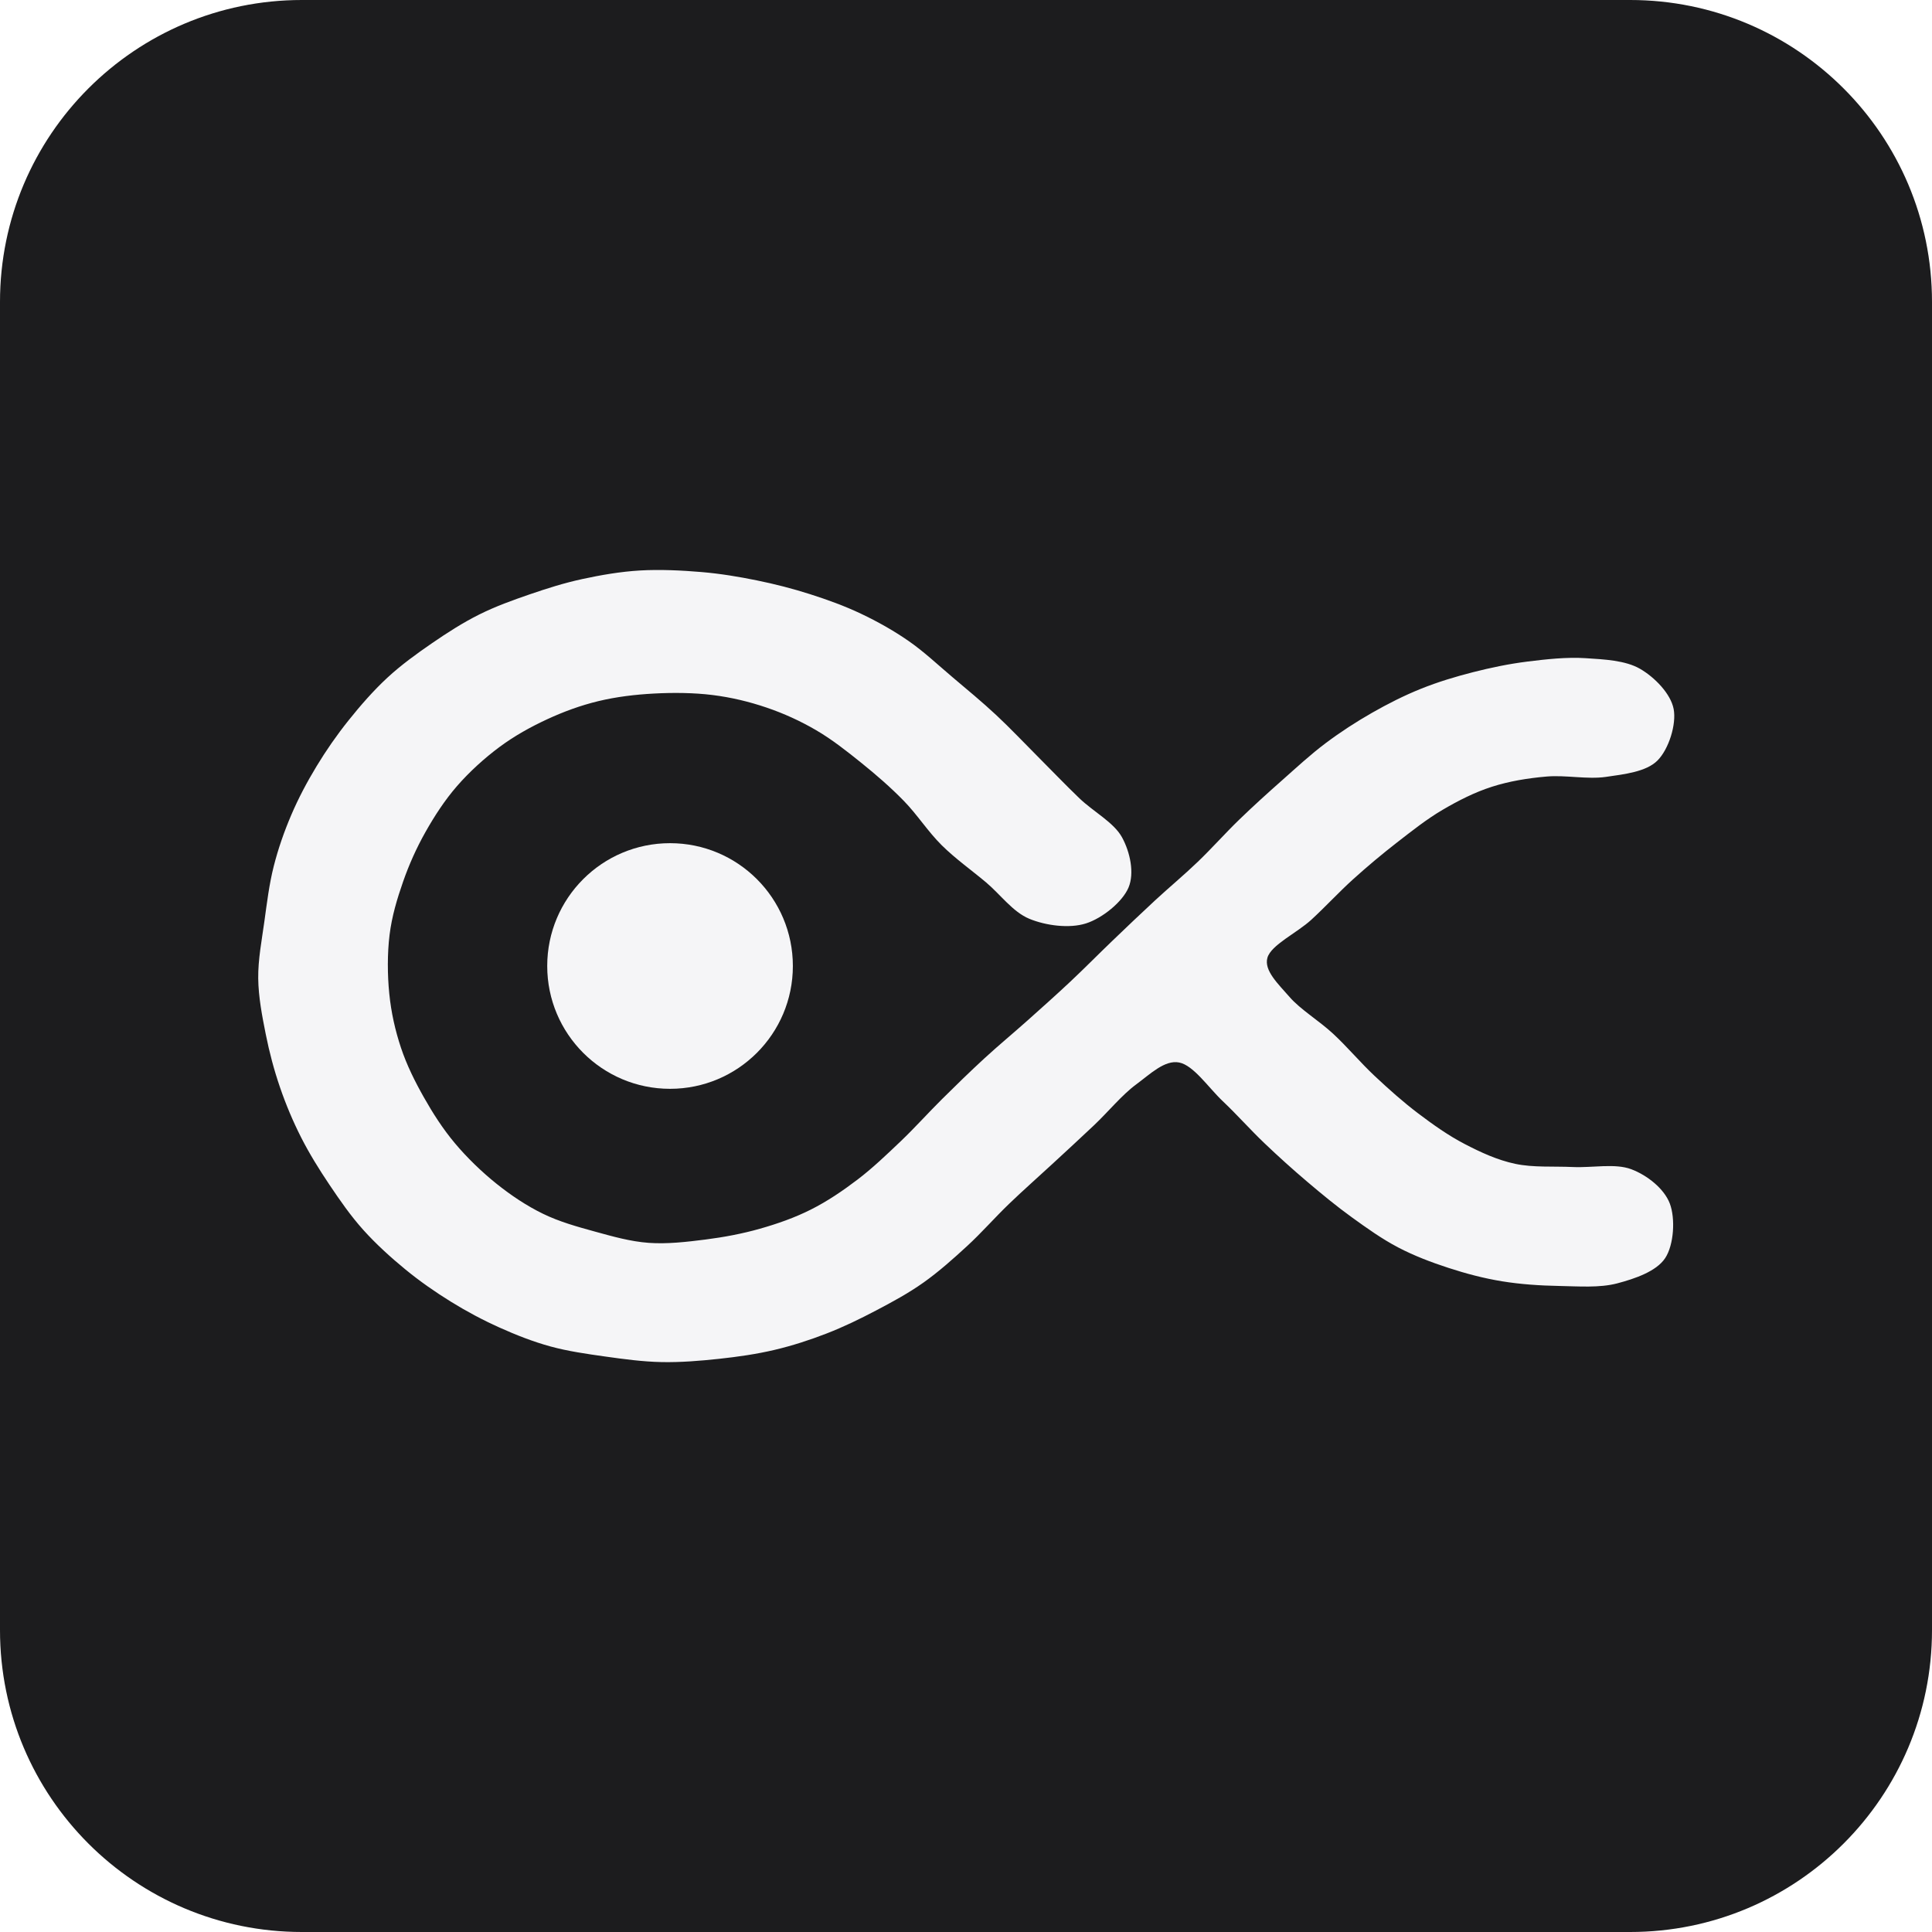
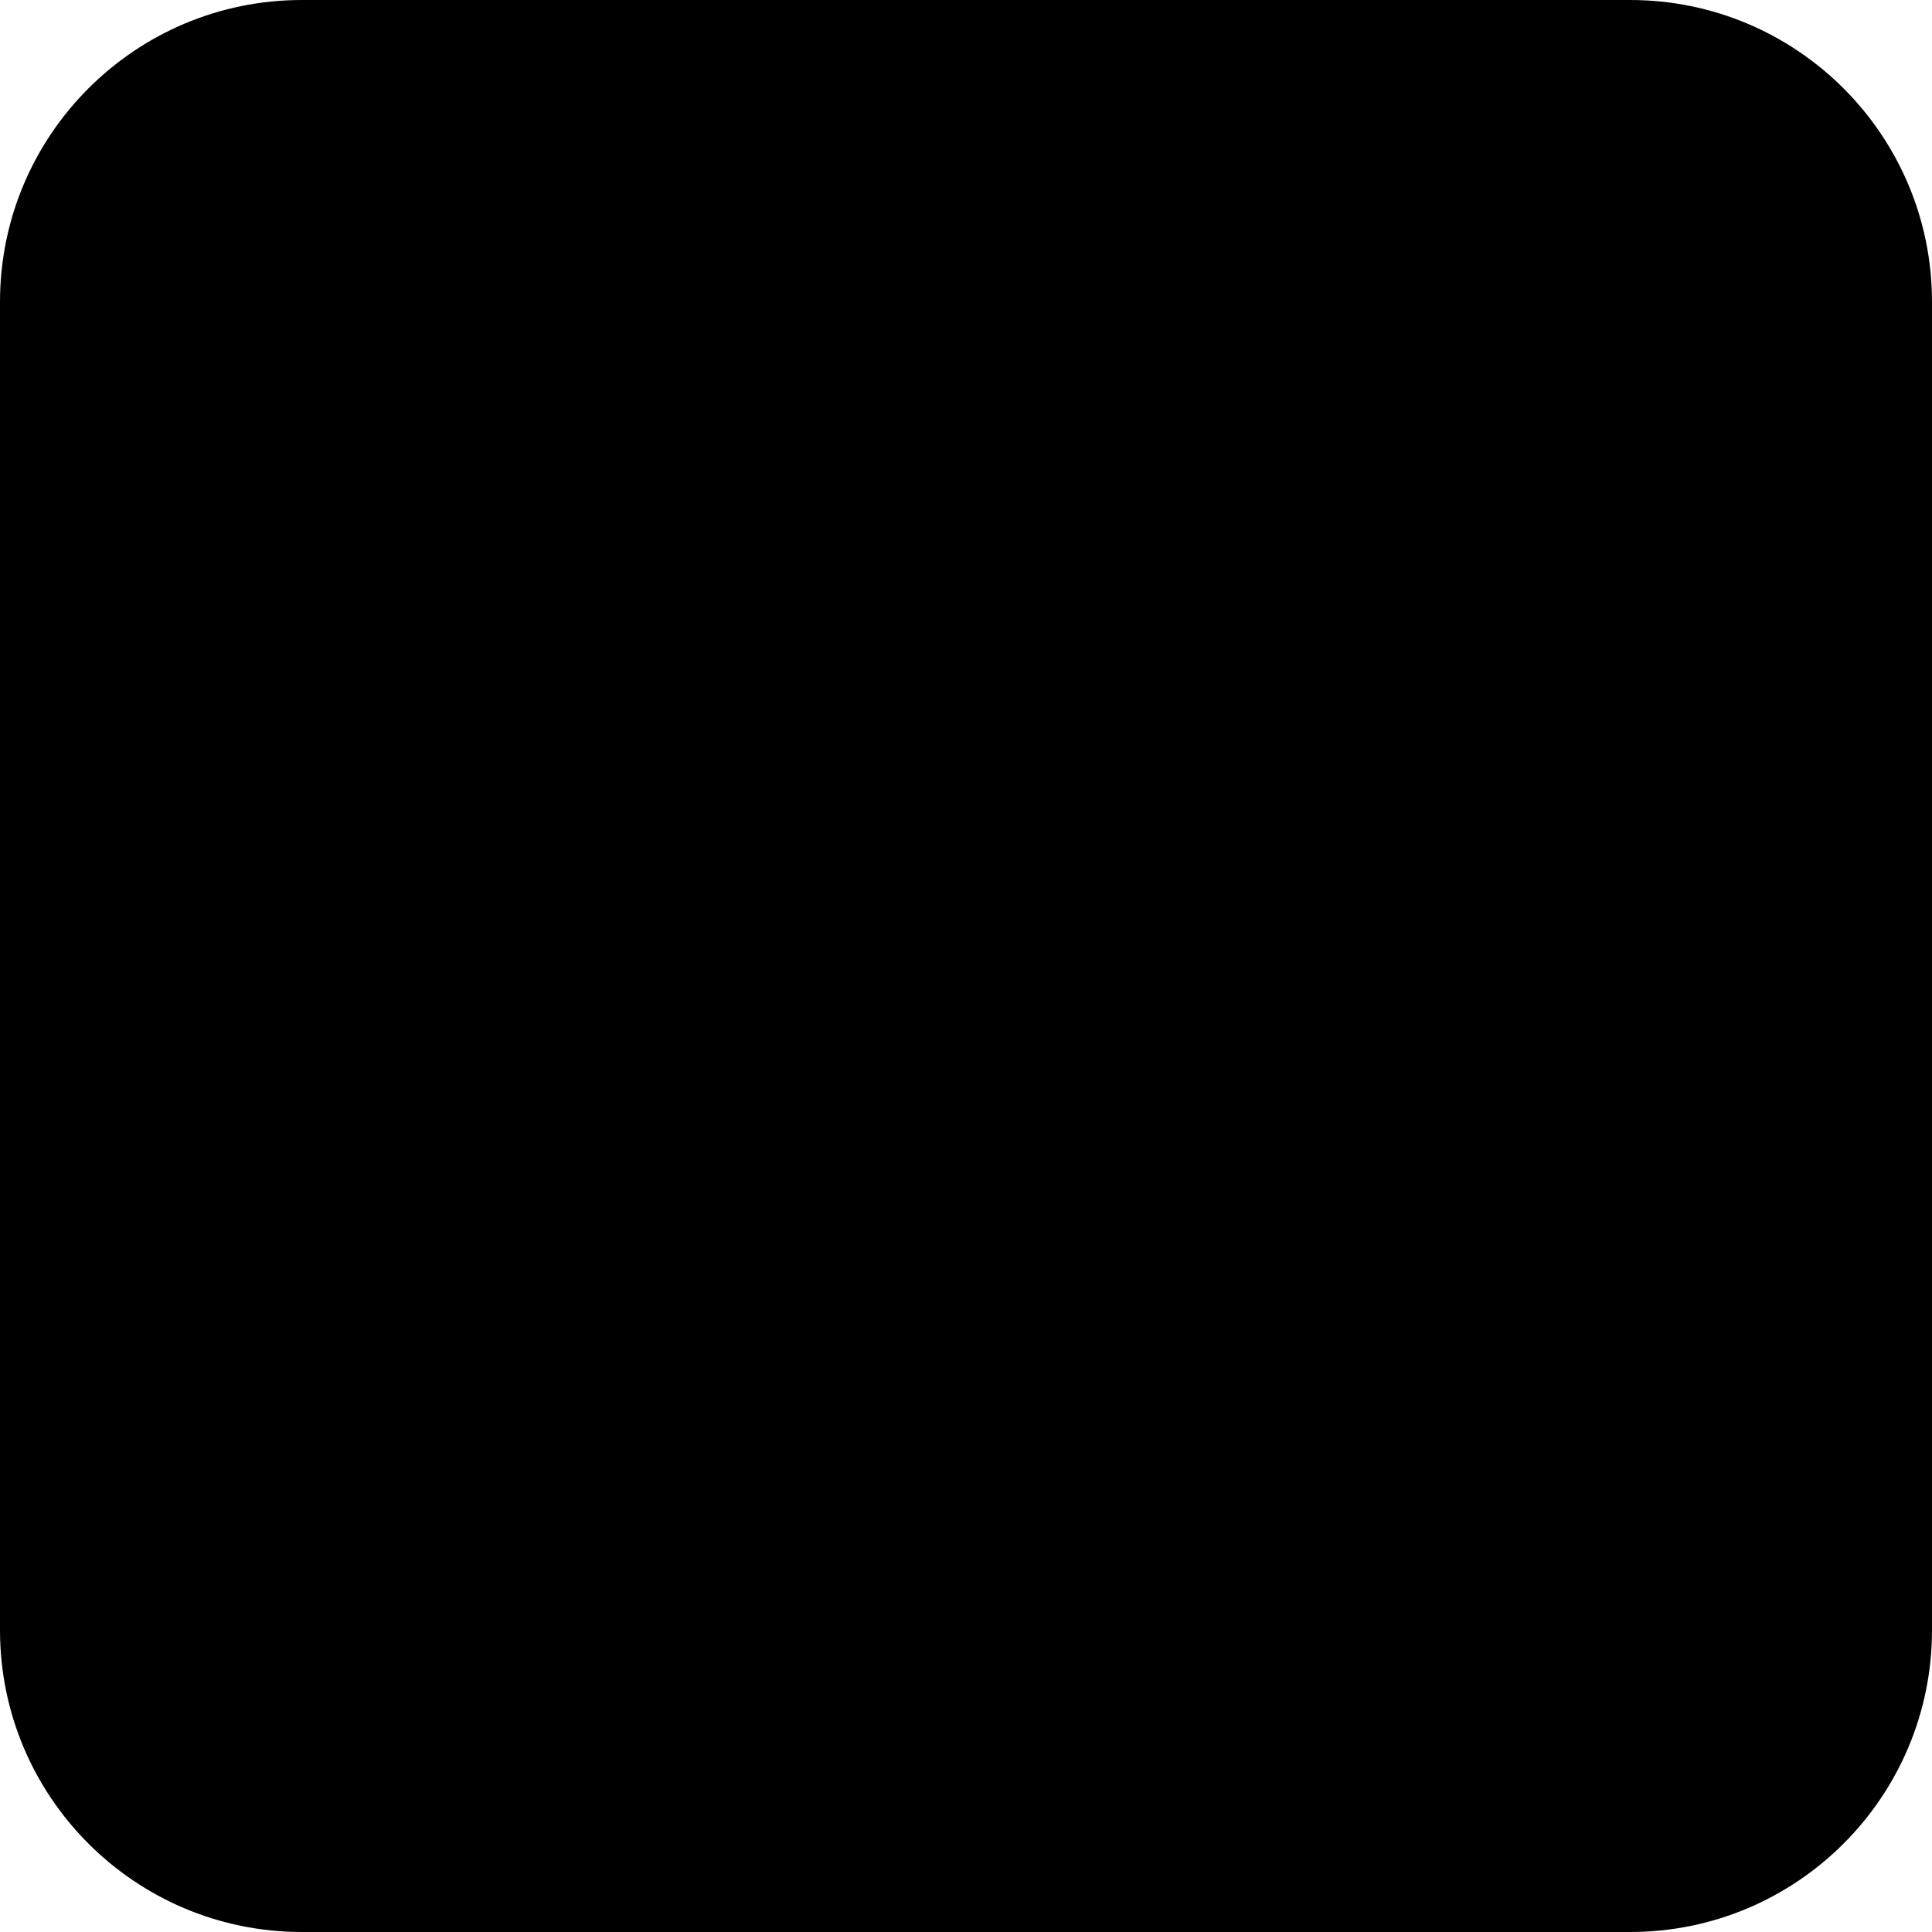
- <svg xmlns="http://www.w3.org/2000/svg" viewBox="0 0 256 256">
-   <style>
- .tile-bg { fill: #1c1c1e } .tile-fg { fill: #f5f5f7 }
- @media (prefers-color-scheme: dark) {
- .tile-bg { fill: #f2f2f2 } .tile-fg { fill: #121214 }
- }
- </style>
+ <svg xmlns="http://www.w3.org/2000/svg" viewBox="0 0 256 256" role="img" aria-label="cix">
  <rect class="tile-bg" width="256" height="256" rx="40" />
  <g class="tile-fg" transform="translate(28 69.176) scale(0.784314)">
    <path d="M 72.424 8.180 C 69.078 8.377 65.801 8.952 62.698 9.623 C 59.596 10.294 56.717 11.207 53.811 12.206 C 50.904 13.206 48.013 14.245 45.259 15.621 C 42.506 16.997 39.877 18.681 37.290 20.461 C 34.702 22.241 32.087 24.127 29.735 26.303 C 27.383 28.478 25.170 31.022 23.180 33.512 C 21.189 36.001 19.400 38.584 17.792 41.238 C 16.183 43.892 14.736 46.617 13.528 49.438 C 12.319 52.259 11.303 55.156 10.542 58.165 C 9.781 61.173 9.398 64.331 8.962 67.487 C 8.526 70.642 7.886 73.924 7.925 77.097 C 7.965 80.270 8.585 83.459 9.197 86.524 C 9.809 89.588 10.601 92.575 11.598 95.482 C 12.594 98.389 13.780 101.218 15.174 103.964 C 16.569 106.711 18.214 109.360 19.962 111.961 C 21.710 114.563 23.526 117.189 25.664 119.573 C 27.802 121.957 30.318 124.240 32.788 126.264 C 35.258 128.288 37.841 130.085 40.485 131.719 C 43.128 133.353 45.850 134.807 48.651 136.066 C 51.451 137.325 54.307 138.455 57.287 139.273 C 60.267 140.090 63.397 140.533 66.529 140.974 C 69.660 141.414 72.864 141.852 76.077 141.917 C 79.289 141.982 82.628 141.707 85.803 141.364 C 88.979 141.021 92.106 140.574 95.130 139.861 C 98.153 139.149 101.084 138.198 103.945 137.088 C 106.807 135.978 109.573 134.635 112.301 133.201 C 115.029 131.767 117.744 130.303 120.312 128.485 C 122.880 126.666 125.305 124.503 127.711 122.292 C 130.116 120.080 132.370 117.502 134.744 115.215 C 137.118 112.928 139.554 110.792 141.956 108.569 C 144.359 106.347 146.778 104.137 149.159 101.878 C 151.540 99.619 153.850 96.776 156.242 95.013 C 158.633 93.250 161.067 90.832 163.506 91.302 C 165.945 91.773 168.475 95.565 170.875 97.836 C 173.275 100.106 175.523 102.653 177.905 104.924 C 180.286 107.195 182.706 109.376 185.165 111.461 C 187.624 113.547 190.099 115.590 192.656 117.436 C 195.212 119.283 197.774 121.114 200.504 122.543 C 203.233 123.972 206.105 125.057 209.032 126.011 C 211.960 126.965 214.955 127.762 218.069 128.269 C 221.182 128.776 224.473 128.997 227.713 129.056 C 230.953 129.114 234.526 129.405 237.511 128.620 C 240.496 127.835 244.143 126.596 245.625 124.346 C 247.106 122.096 247.359 117.623 246.401 115.120 C 245.444 112.618 242.610 110.357 239.881 109.330 C 237.152 108.304 233.293 109.114 230.027 108.963 C 226.761 108.811 223.336 109.074 220.284 108.423 C 217.232 107.772 214.449 106.477 211.716 105.056 C 208.983 103.635 206.416 101.811 203.886 99.898 C 201.356 97.984 198.930 95.817 196.538 93.576 C 194.145 91.335 191.931 88.679 189.532 86.453 C 187.134 84.227 184.000 82.359 182.149 80.219 C 180.297 78.079 177.810 75.783 178.421 73.614 C 179.033 71.445 183.402 69.419 185.819 67.205 C 188.236 64.990 190.505 62.507 192.922 60.327 C 195.339 58.148 197.807 56.079 200.321 54.128 C 202.835 52.178 205.336 50.191 208.008 48.622 C 210.681 47.054 213.421 45.656 216.354 44.717 C 219.286 43.779 222.396 43.268 225.603 42.991 C 228.809 42.714 232.473 43.503 235.592 43.054 C 238.710 42.604 242.405 42.202 244.316 40.292 C 246.226 38.382 247.545 34.175 247.055 31.591 C 246.565 29.008 243.856 26.225 241.374 24.792 C 238.892 23.359 235.327 23.200 232.165 22.995 C 229.002 22.790 225.564 23.168 222.398 23.562 C 219.233 23.956 216.179 24.592 213.174 25.359 C 210.169 26.125 207.217 27.016 204.370 28.161 C 201.523 29.306 198.777 30.695 196.090 32.228 C 193.404 33.762 190.785 35.458 188.251 37.360 C 185.717 39.261 183.317 41.486 180.887 43.638 C 178.456 45.789 176.039 47.973 173.668 50.267 C 171.297 52.561 169.035 55.121 166.658 57.401 C 164.281 59.682 161.808 61.729 159.406 63.949 C 157.004 66.170 154.625 68.446 152.248 70.725 C 149.871 73.005 147.533 75.381 145.142 77.627 C 142.751 79.872 140.325 82.035 137.900 84.200 C 135.475 86.365 132.999 88.406 130.594 90.618 C 128.188 92.830 125.823 95.139 123.468 97.472 C 121.113 99.805 118.845 102.348 116.463 104.616 C 114.081 106.885 111.702 109.162 109.176 111.083 C 106.650 113.004 104.056 114.759 101.307 116.143 C 98.558 117.527 95.656 118.542 92.682 119.387 C 89.708 120.232 86.595 120.817 83.464 121.215 C 80.334 121.613 77.018 122.000 73.901 121.773 C 70.785 121.547 67.743 120.675 64.767 119.857 C 61.791 119.039 58.808 118.209 56.046 116.865 C 53.283 115.522 50.672 113.779 48.192 111.795 C 45.713 109.811 43.216 107.398 41.169 104.962 C 39.121 102.526 37.427 99.872 35.906 97.179 C 34.384 94.486 33.012 91.720 32.039 88.805 C 31.066 85.889 30.388 82.864 30.068 79.687 C 29.747 76.510 29.726 72.901 30.115 69.744 C 30.504 66.587 31.390 63.644 32.402 60.745 C 33.415 57.845 34.669 55.042 36.190 52.348 C 37.711 49.654 39.446 46.973 41.529 44.581 C 43.613 42.190 46.160 39.873 48.691 37.998 C 51.222 36.122 53.929 34.621 56.714 33.329 C 59.499 32.038 62.384 30.977 65.402 30.250 C 68.421 29.523 71.609 29.140 74.825 28.969 C 78.040 28.797 81.533 28.827 84.696 29.222 C 87.860 29.618 90.892 30.351 93.807 31.342 C 96.722 32.333 99.511 33.604 102.186 35.166 C 104.862 36.729 107.390 38.725 109.860 40.716 C 112.330 42.708 114.752 44.803 117.006 47.115 C 119.260 49.426 121.076 52.295 123.385 54.585 C 125.695 56.874 128.394 58.778 130.864 60.851 C 133.334 62.925 135.391 65.867 138.205 67.027 C 141.018 68.187 144.953 68.694 147.746 67.813 C 150.539 66.932 153.944 64.166 154.961 61.739 C 155.979 59.311 155.234 55.761 153.850 53.249 C 152.467 50.738 149.034 48.942 146.662 46.669 C 144.291 44.396 141.971 41.960 139.622 39.612 C 137.274 37.263 134.971 34.810 132.574 32.579 C 130.177 30.347 127.701 28.306 125.240 26.226 C 122.780 24.146 120.392 21.889 117.811 20.099 C 115.231 18.309 112.533 16.804 109.758 15.485 C 106.983 14.166 104.093 13.124 101.161 12.186 C 98.229 11.247 95.231 10.479 92.166 9.855 C 89.102 9.231 86.065 8.721 82.775 8.441 C 79.484 8.162 75.770 7.983 72.424 8.180 Z" />
    <circle cx="77.5" cy="75" r="20.75" />
  </g>
</svg>
